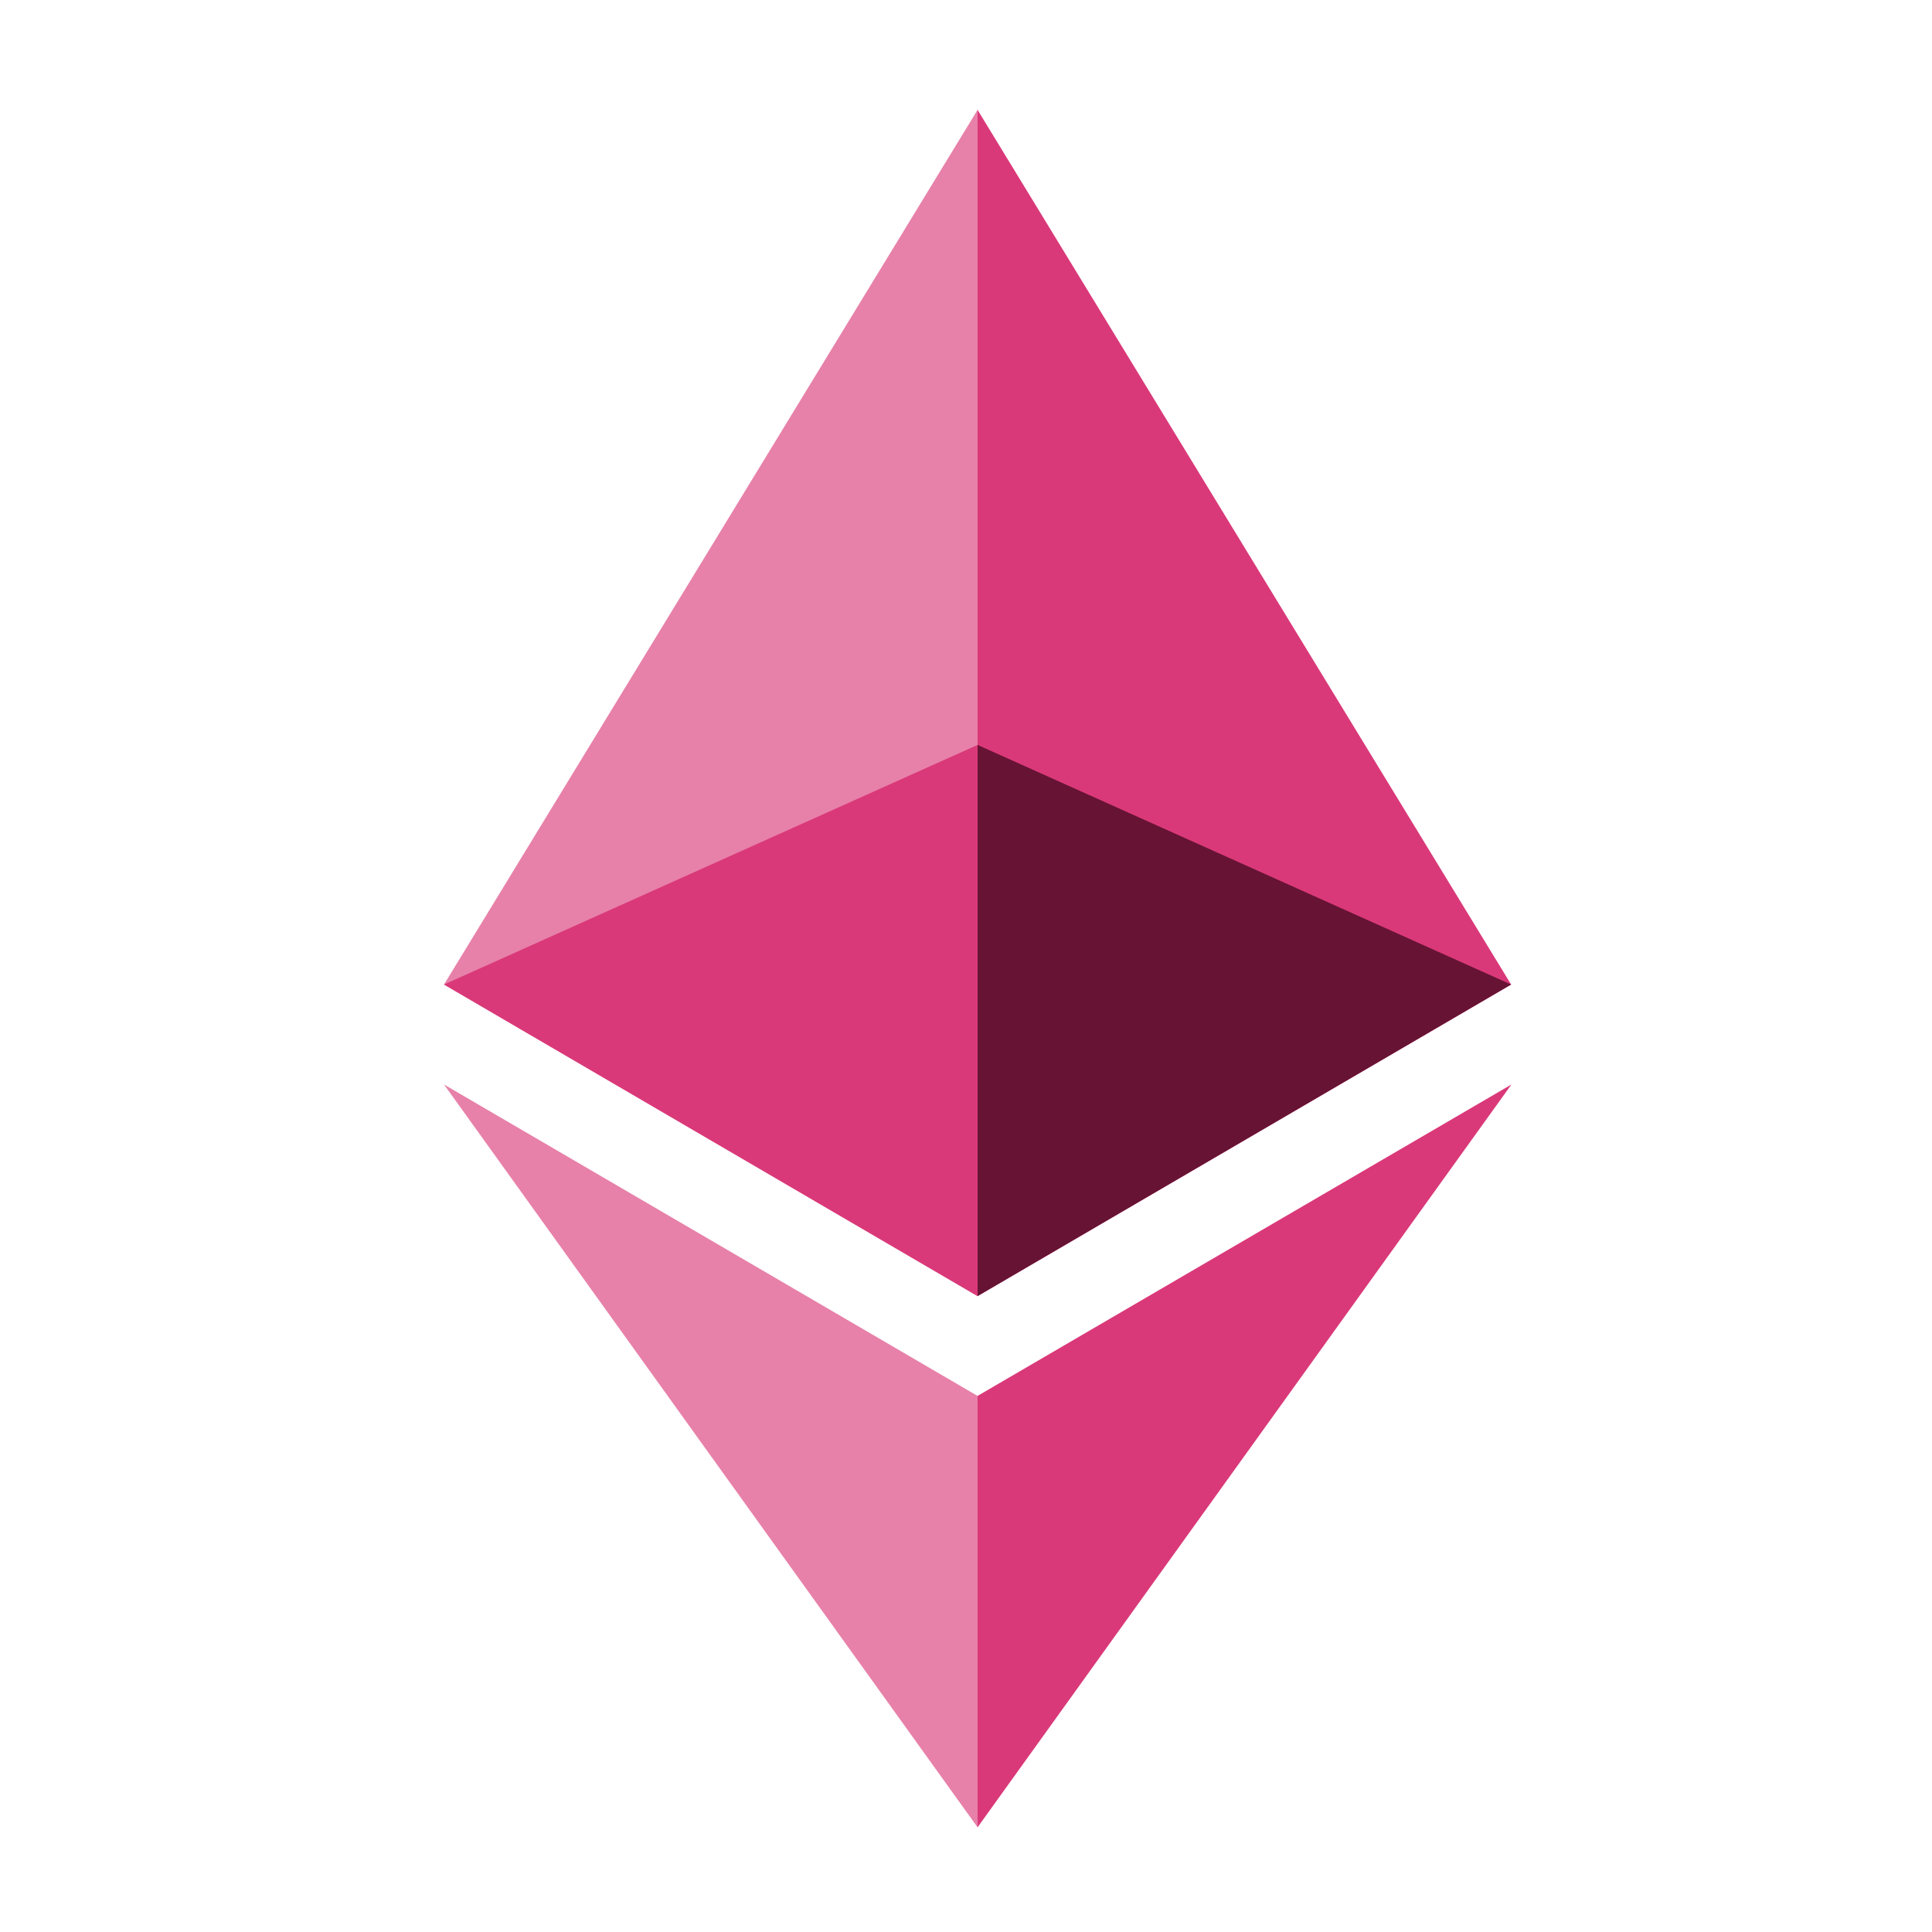
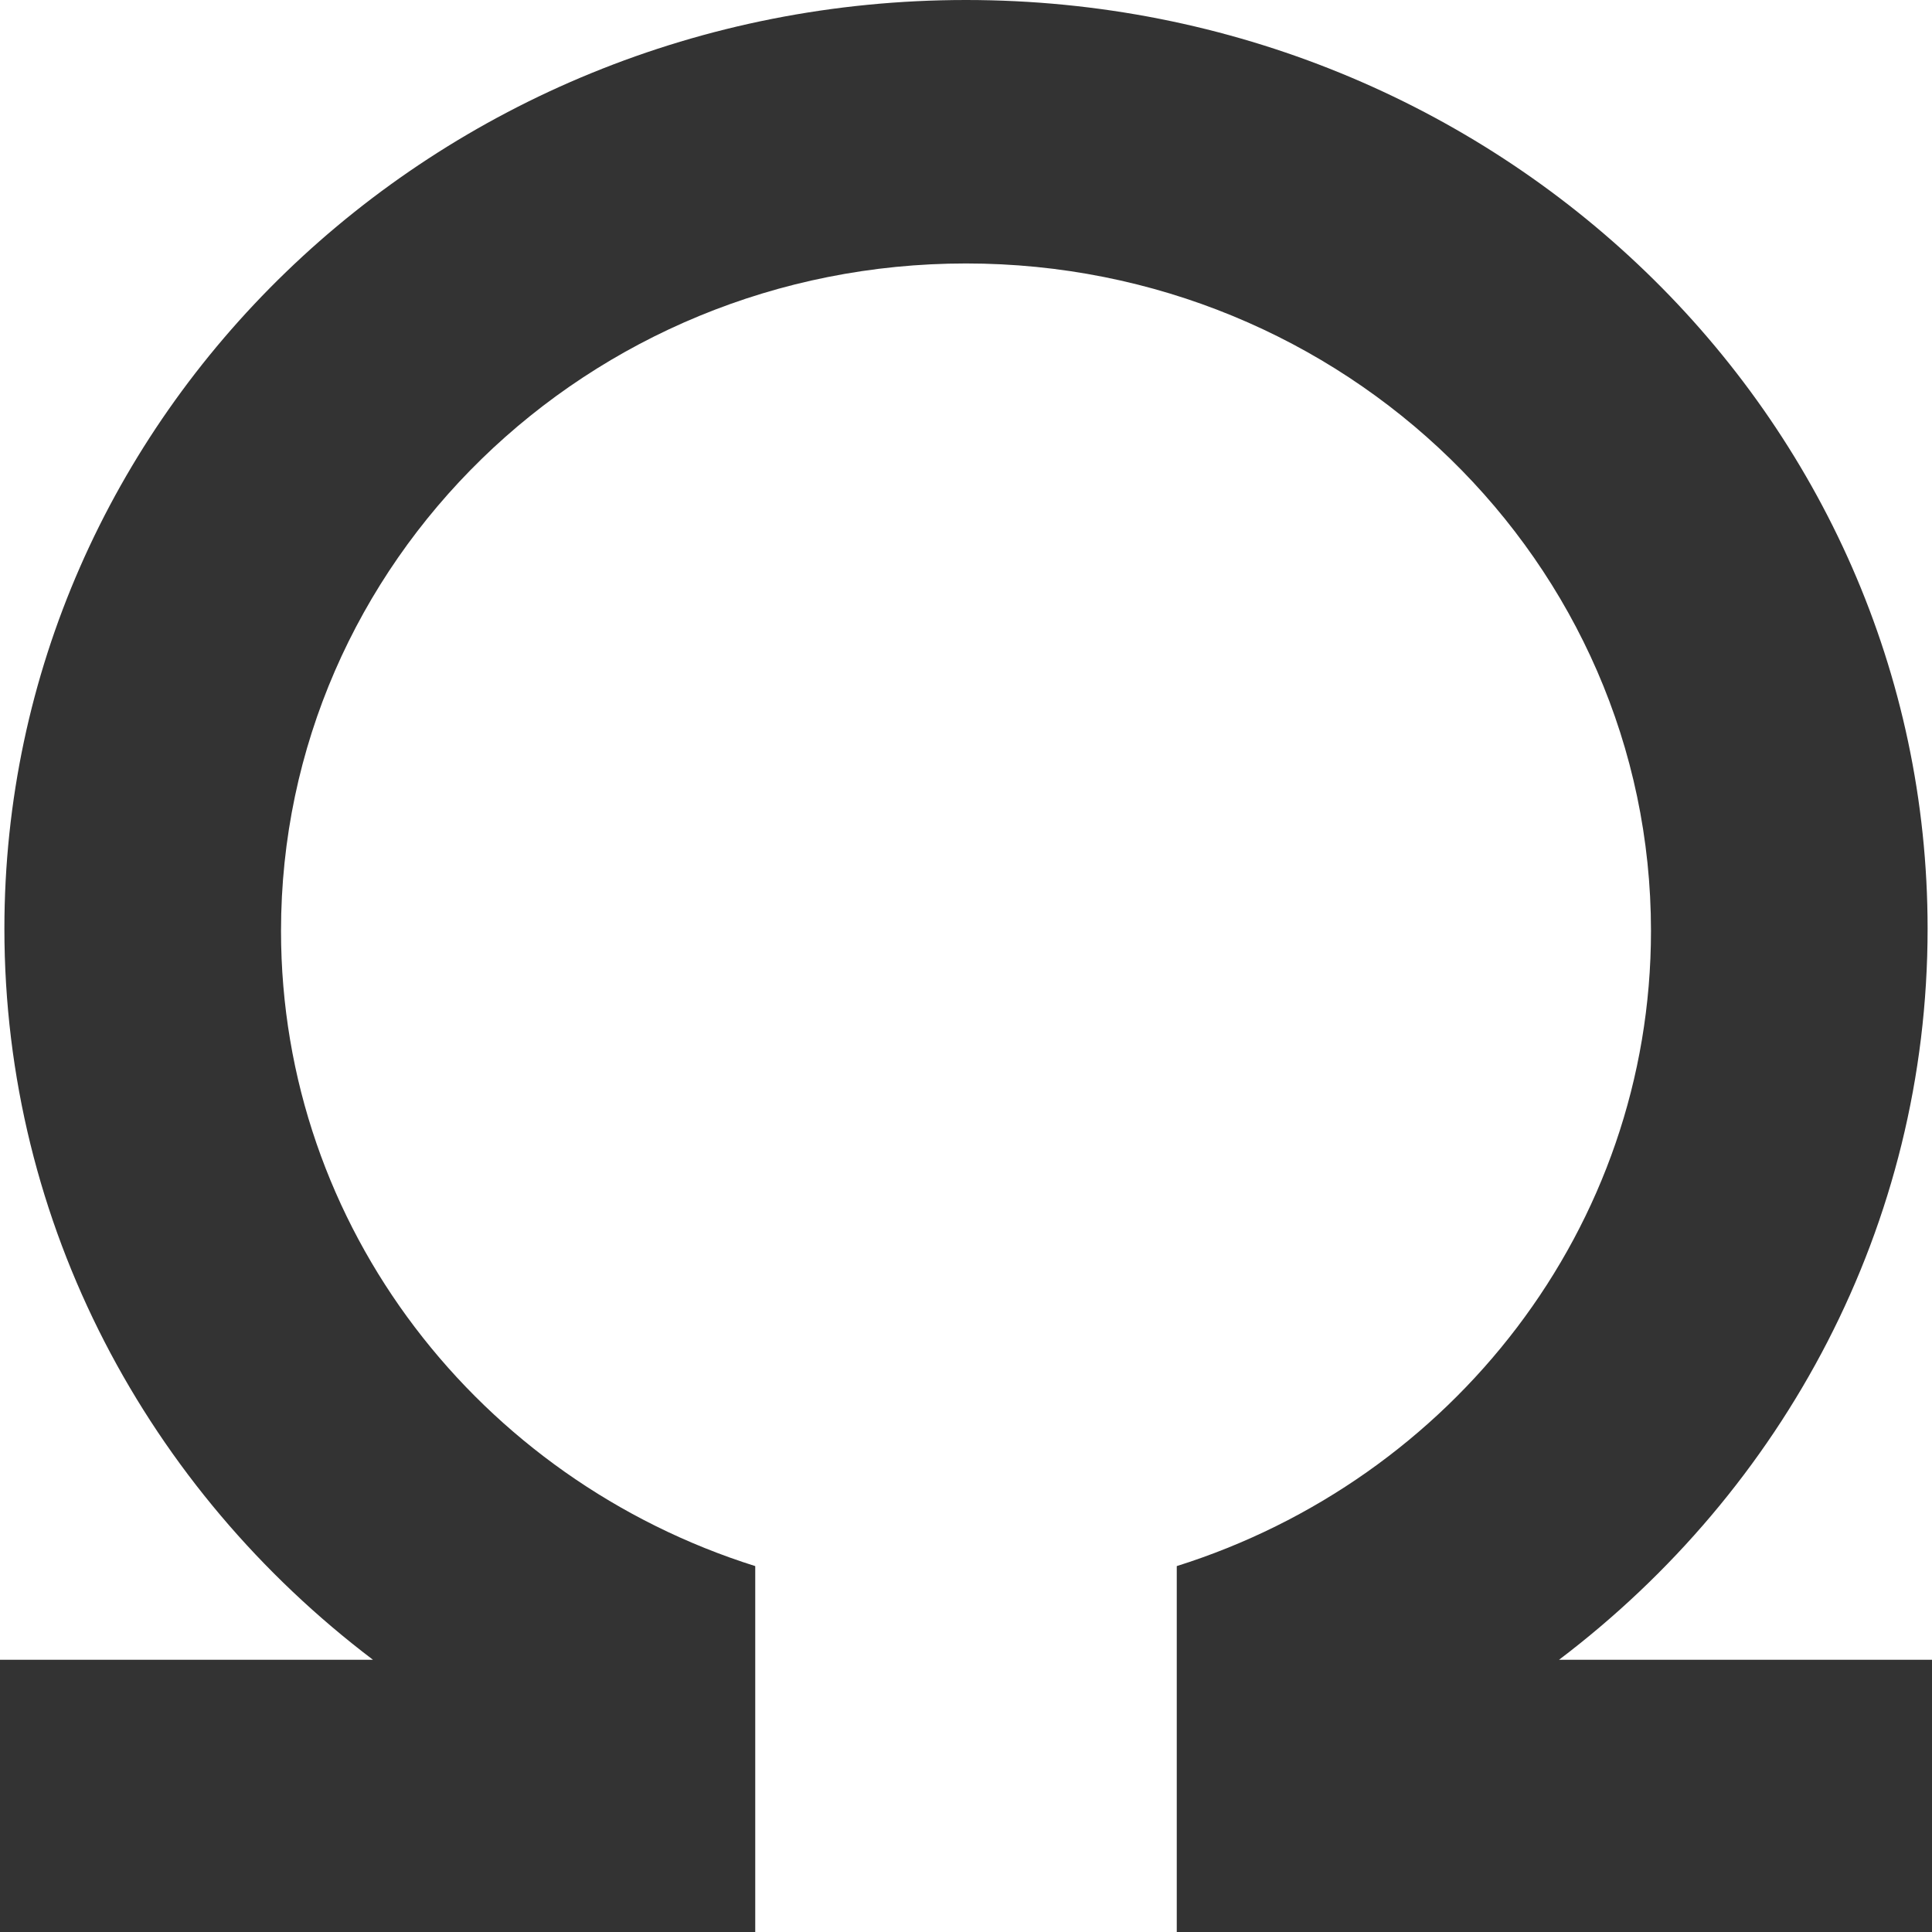
- <svg xmlns="http://www.w3.org/2000/svg" version="1.1" width="1000" height="1000" viewBox="0 0 1000 1000" xml:space="preserve">
-   <defs>
- </defs>
-   <rect x="0" y="0" width="100%" height="100%" fill="rgba(255,255,255,0)" />
-   <g transform="matrix(2.2065 0 0 2.2065 499.996 499.9935)" id="871981">
-     <g style="" vector-effect="non-scaling-stroke">
-       <g transform="matrix(1 0 0 1 63.929 -61.6945)">
-         <path style="stroke: none; stroke-width: 1; stroke-dasharray: none; stroke-linecap: butt; stroke-dashoffset: 0; stroke-linejoin: miter; stroke-miterlimit: 4; is-custom-font: none; font-file-url: none; fill: rgb(218,57,121); fill-rule: nonzero; opacity: 1;" transform=" translate(-191.929, -144.3054)" d="M 130.714 5.172 L 127.98 14.352 V 280.744 L 130.714 283.439 L 255.878 210.347 L 130.714 5.172 Z" stroke-linecap="round" />
-       </g>
-       <g transform="matrix(1 0 0 1 -59.8668 -61.694)">
-         <path style="stroke: none; stroke-width: 1; stroke-dasharray: none; stroke-linecap: butt; stroke-dashoffset: 0; stroke-linejoin: miter; stroke-miterlimit: 4; is-custom-font: none; font-file-url: none; fill: rgb(231,129,169); fill-rule: nonzero; opacity: 1;" transform=" translate(-68.1331, -144.3059)" d="M 130.715 5.172 L 5.551 210.347 L 130.715 283.44 V 154.142 V 5.172 Z" stroke-linecap="round" />
-       </g>
-       <g transform="matrix(1 0 0 1 64.5615 114.922)">
-         <path style="stroke: none; stroke-width: 1; stroke-dasharray: none; stroke-linecap: butt; stroke-dashoffset: 0; stroke-linejoin: miter; stroke-miterlimit: 4; is-custom-font: none; font-file-url: none; fill: rgb(218,57,121); fill-rule: nonzero; opacity: 1;" transform=" translate(-192.5615, -320.922)" d="M 130.713 306.852 L 129.172 308.708 V 403.602 L 130.713 408.048 L 255.951 233.796 L 130.713 306.852 Z" stroke-linecap="round" />
-       </g>
-       <g transform="matrix(1 0 0 1 -59.8668 114.9215)">
-         <path style="stroke: none; stroke-width: 1; stroke-dasharray: none; stroke-linecap: butt; stroke-dashoffset: 0; stroke-linejoin: miter; stroke-miterlimit: 4; is-custom-font: none; font-file-url: none; fill: rgb(231,129,169); fill-rule: nonzero; opacity: 1;" transform=" translate(-68.1331, -320.9215)" d="M 130.715 408.047 V 306.852 L 5.551 233.796 L 130.715 408.047 Z" stroke-linecap="round" />
-       </g>
-       <g transform="matrix(1 0 0 1 65.2935 12.79)">
-         <path style="stroke: none; stroke-width: 1; stroke-dasharray: none; stroke-linecap: butt; stroke-dashoffset: 0; stroke-linejoin: miter; stroke-miterlimit: 4; is-custom-font: none; font-file-url: none; fill: rgb(103,19,52); fill-rule: nonzero; opacity: 1;" transform=" translate(-193.2935, -218.79)" d="M 130.713 283.438 L 255.874 210.347 L 130.713 154.142 V 283.438 Z" stroke-linecap="round" />
-       </g>
-       <g transform="matrix(1 0 0 1 -59.8673 12.79)">
-         <path style="stroke: none; stroke-width: 1; stroke-dasharray: none; stroke-linecap: butt; stroke-dashoffset: 0; stroke-linejoin: miter; stroke-miterlimit: 4; is-custom-font: none; font-file-url: none; fill: rgb(218,57,121); fill-rule: nonzero; opacity: 1;" transform=" translate(-68.1326, -218.79)" d="M 5.551 210.347 L 130.714 283.438 V 154.142 L 5.551 210.347 Z" stroke-linecap="round" />
-       </g>
-     </g>
-   </g>
+ <svg xmlns="http://www.w3.org/2000/svg" width="200" height="200" viewBox="0 0 200 200" fill="none">
+   <path fill-rule="evenodd" clip-rule="evenodd" d="M78.182 200V199.545V189.956V162.122C49.695 153.156 29.091 127.104 29.091 96.364C29.091 58.206 60.838 27.273 100 27.273C139.162 27.273 170.909 58.206 170.909 96.364C170.909 127.104 150.305 153.156 121.818 162.122V189.956V199.545V200H200V171.818H161.392C184.621 154.219 199.545 126.861 199.545 96.136C199.545 43.042 154.977 0 100 0C45.023 0 0.455 43.042 0.455 96.136C0.455 126.861 15.379 154.219 38.608 171.818H0V200H78.182Z" fill="#333333" />
</svg>
